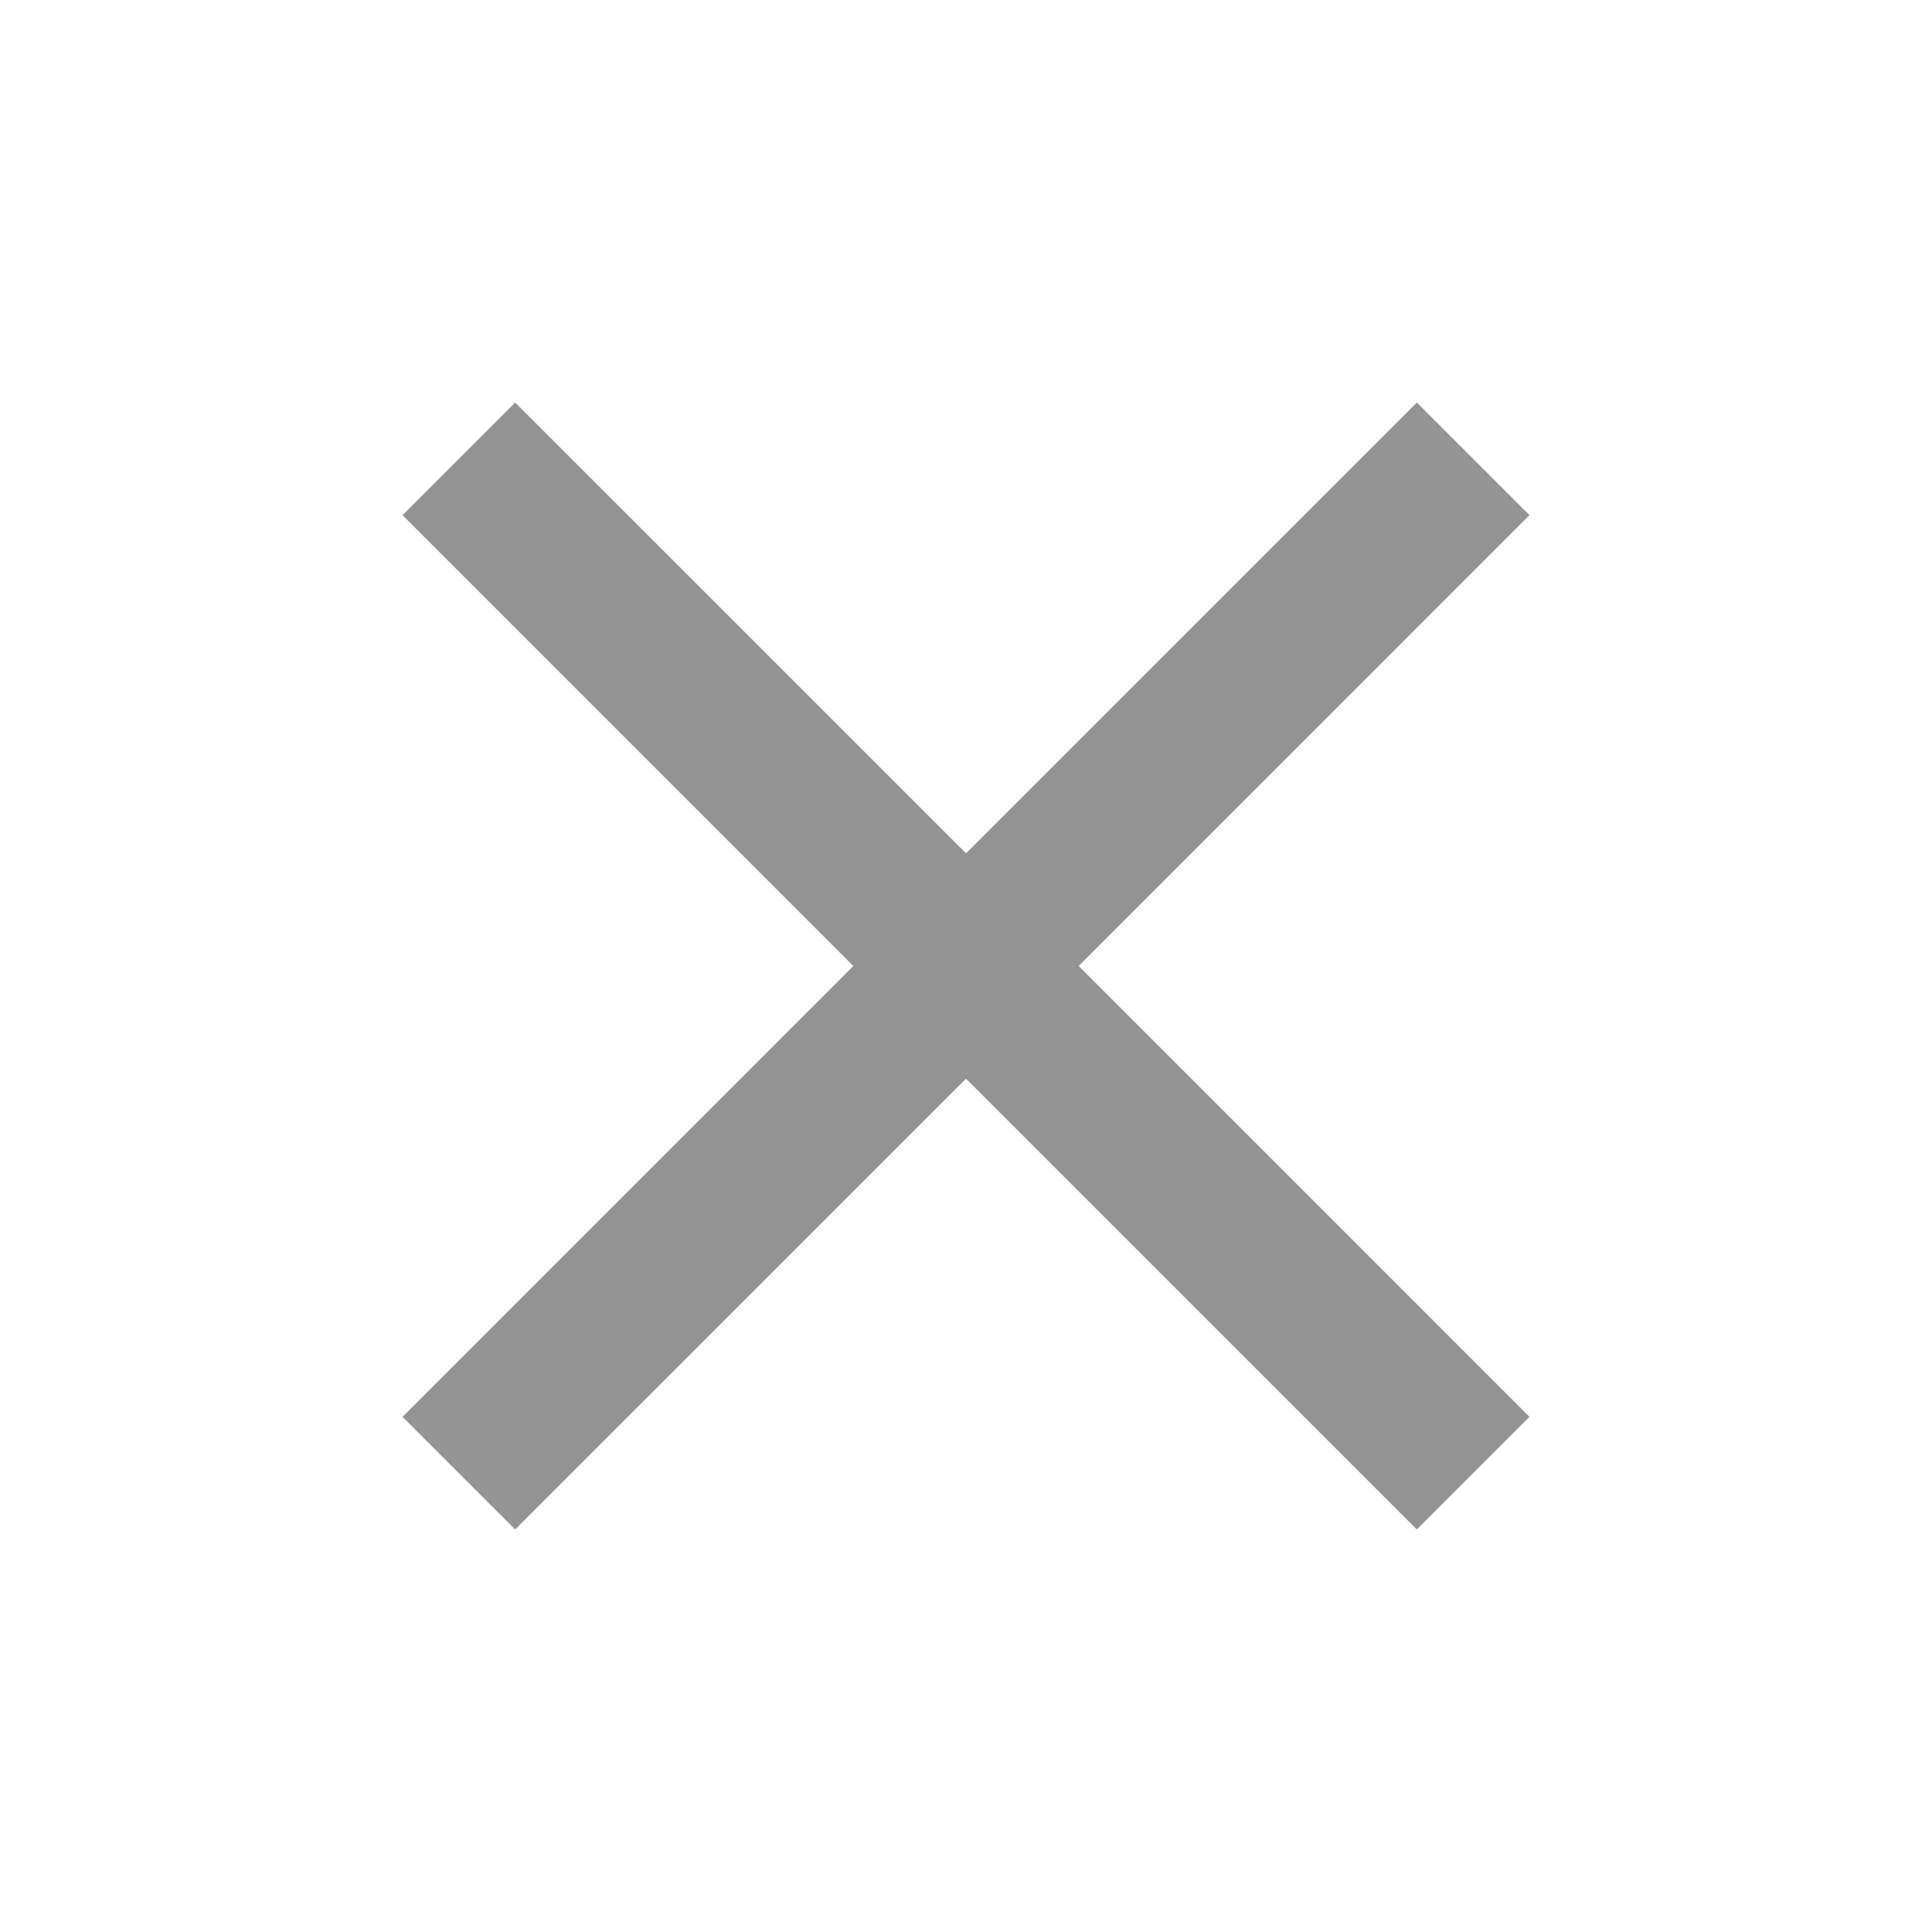
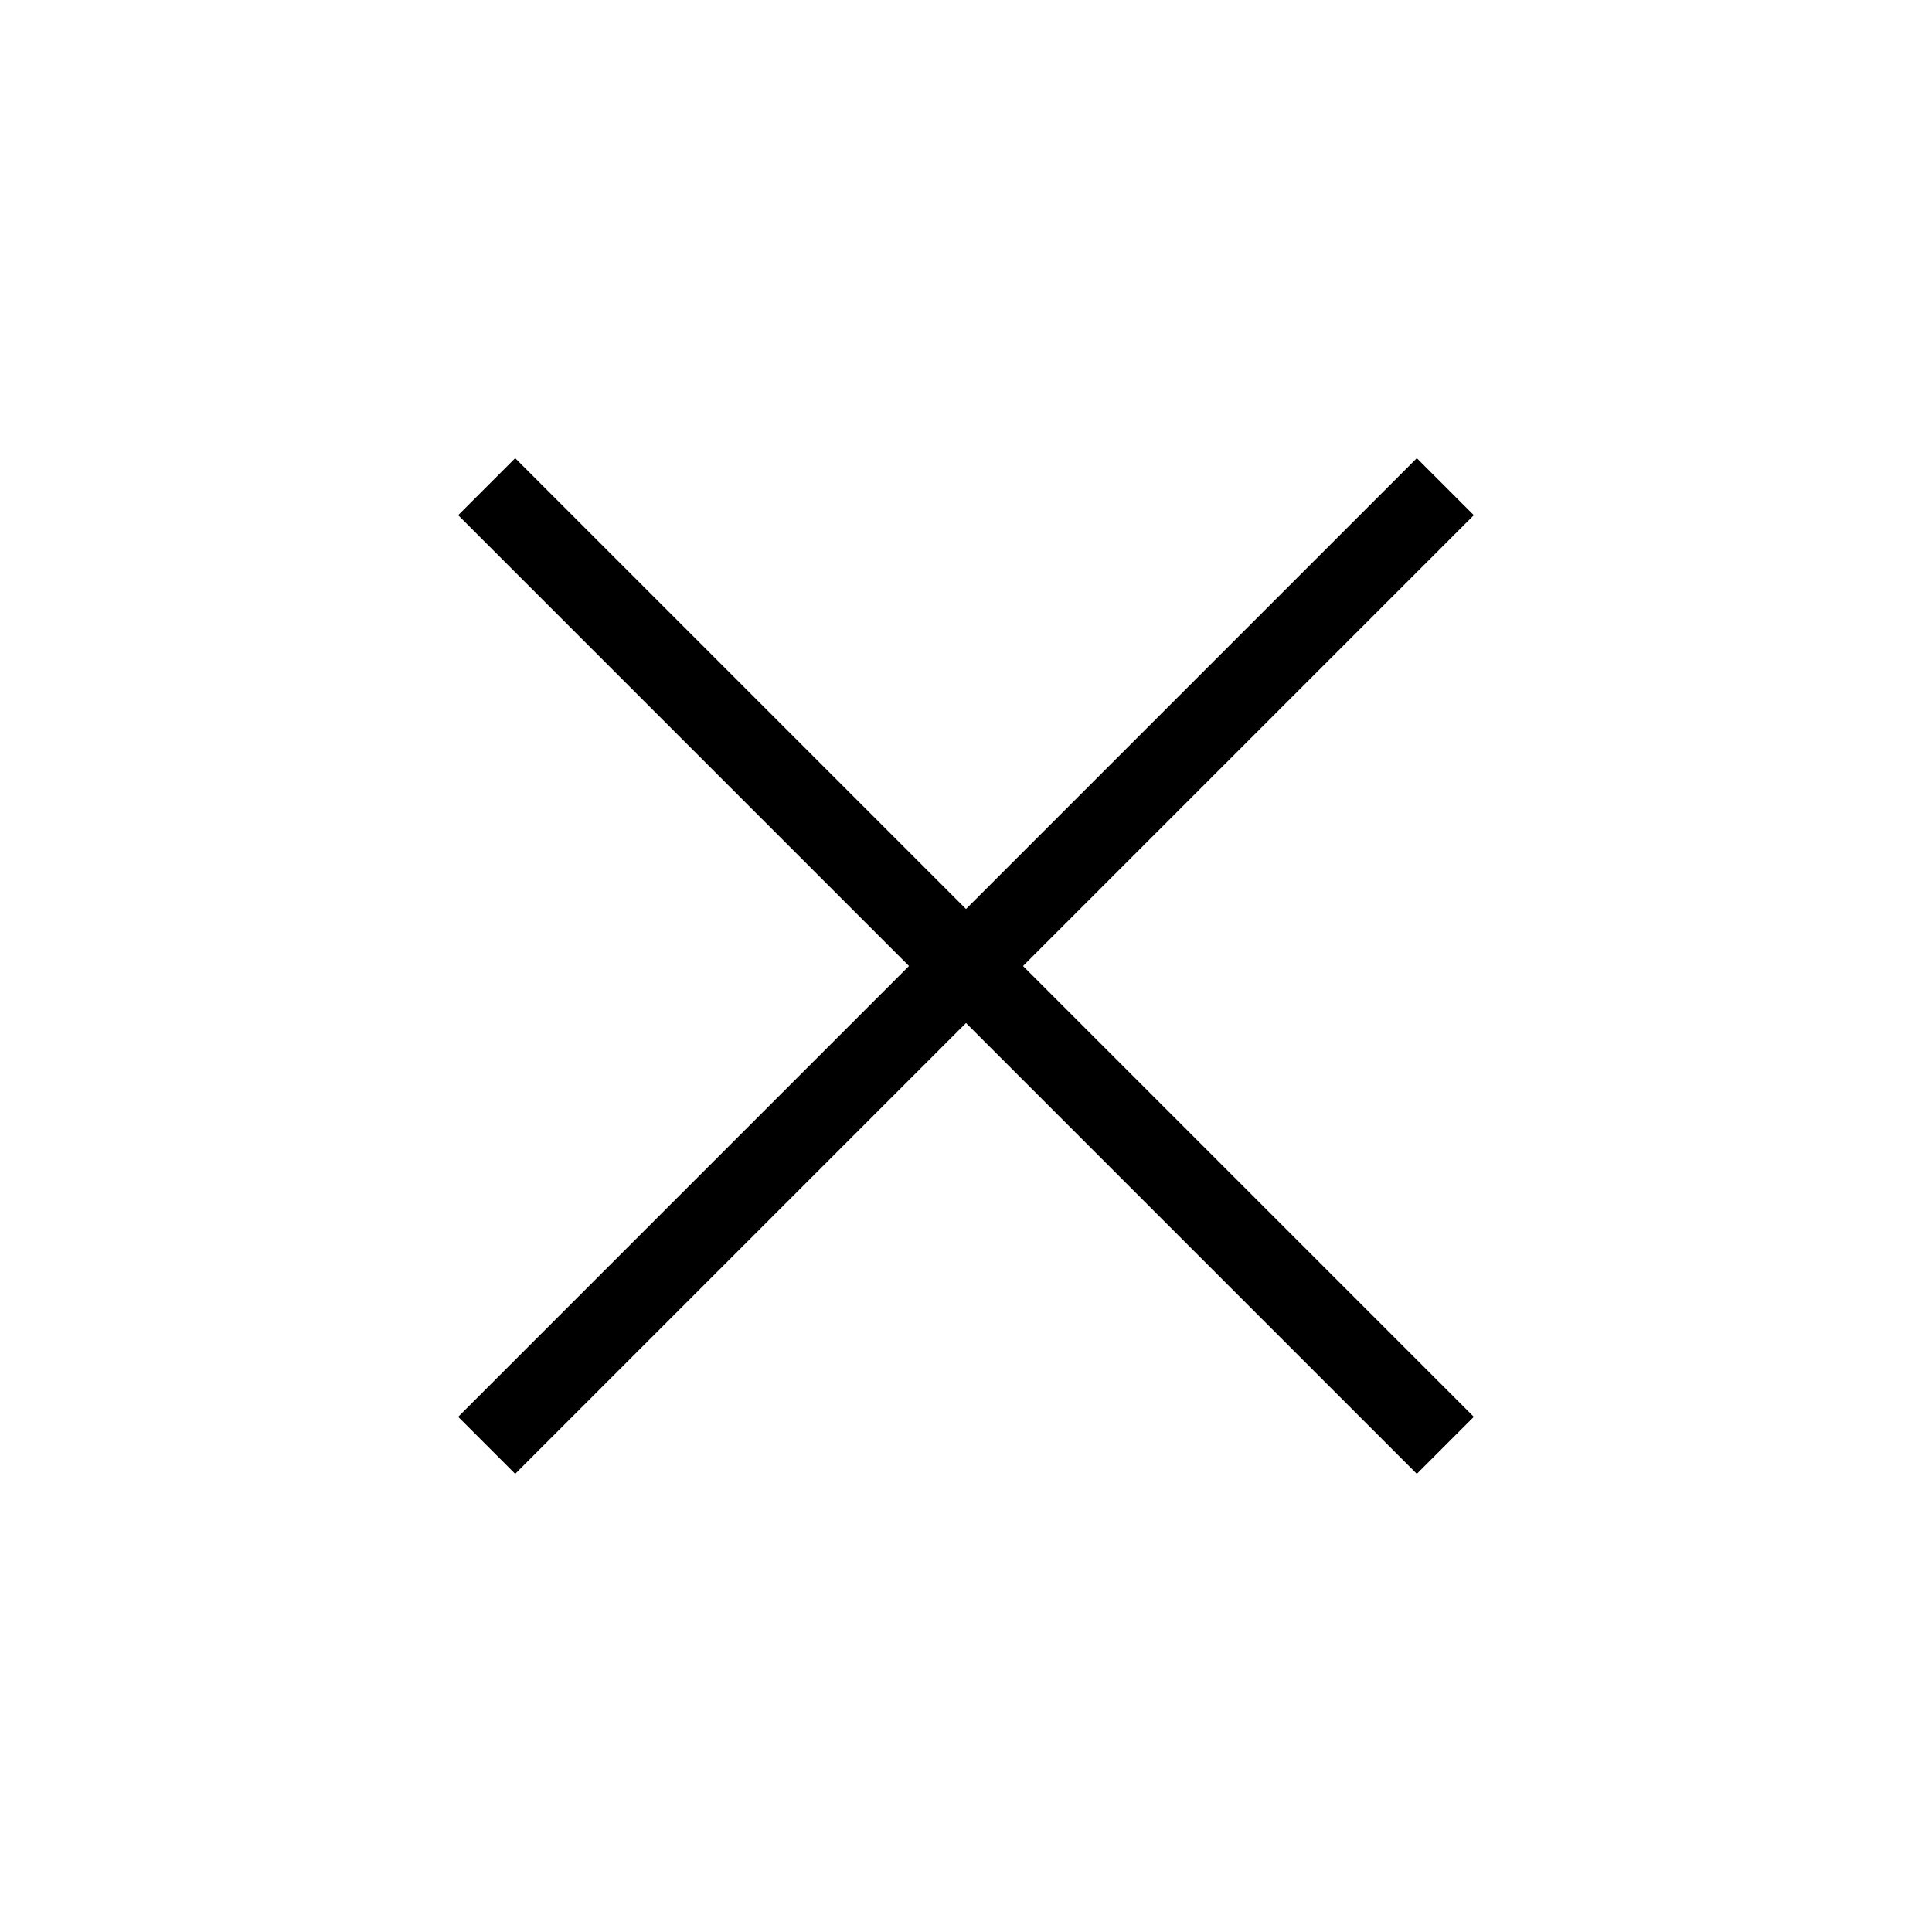
<svg xmlns="http://www.w3.org/2000/svg" width="32" height="32" viewBox="0 0 32 32" fill="none">
-   <path d="M8.533 25.333L6.667 23.467L14.133 16L6.667 8.533L8.533 6.667L16 14.133L23.467 6.667L25.333 8.533L17.867 16L25.333 23.467L23.467 25.333L16 17.867L8.533 25.333Z" fill="#949494" />
+   <path d="M8.533 24.411L7.589 23.467L15.056 16L7.589 8.533L8.533 7.589L16 15.056L23.467 7.589L24.411 8.533L16.944 16L24.411 23.467L23.467 24.411L16 16.944L8.533 24.411Z" fill="black" />
</svg>
